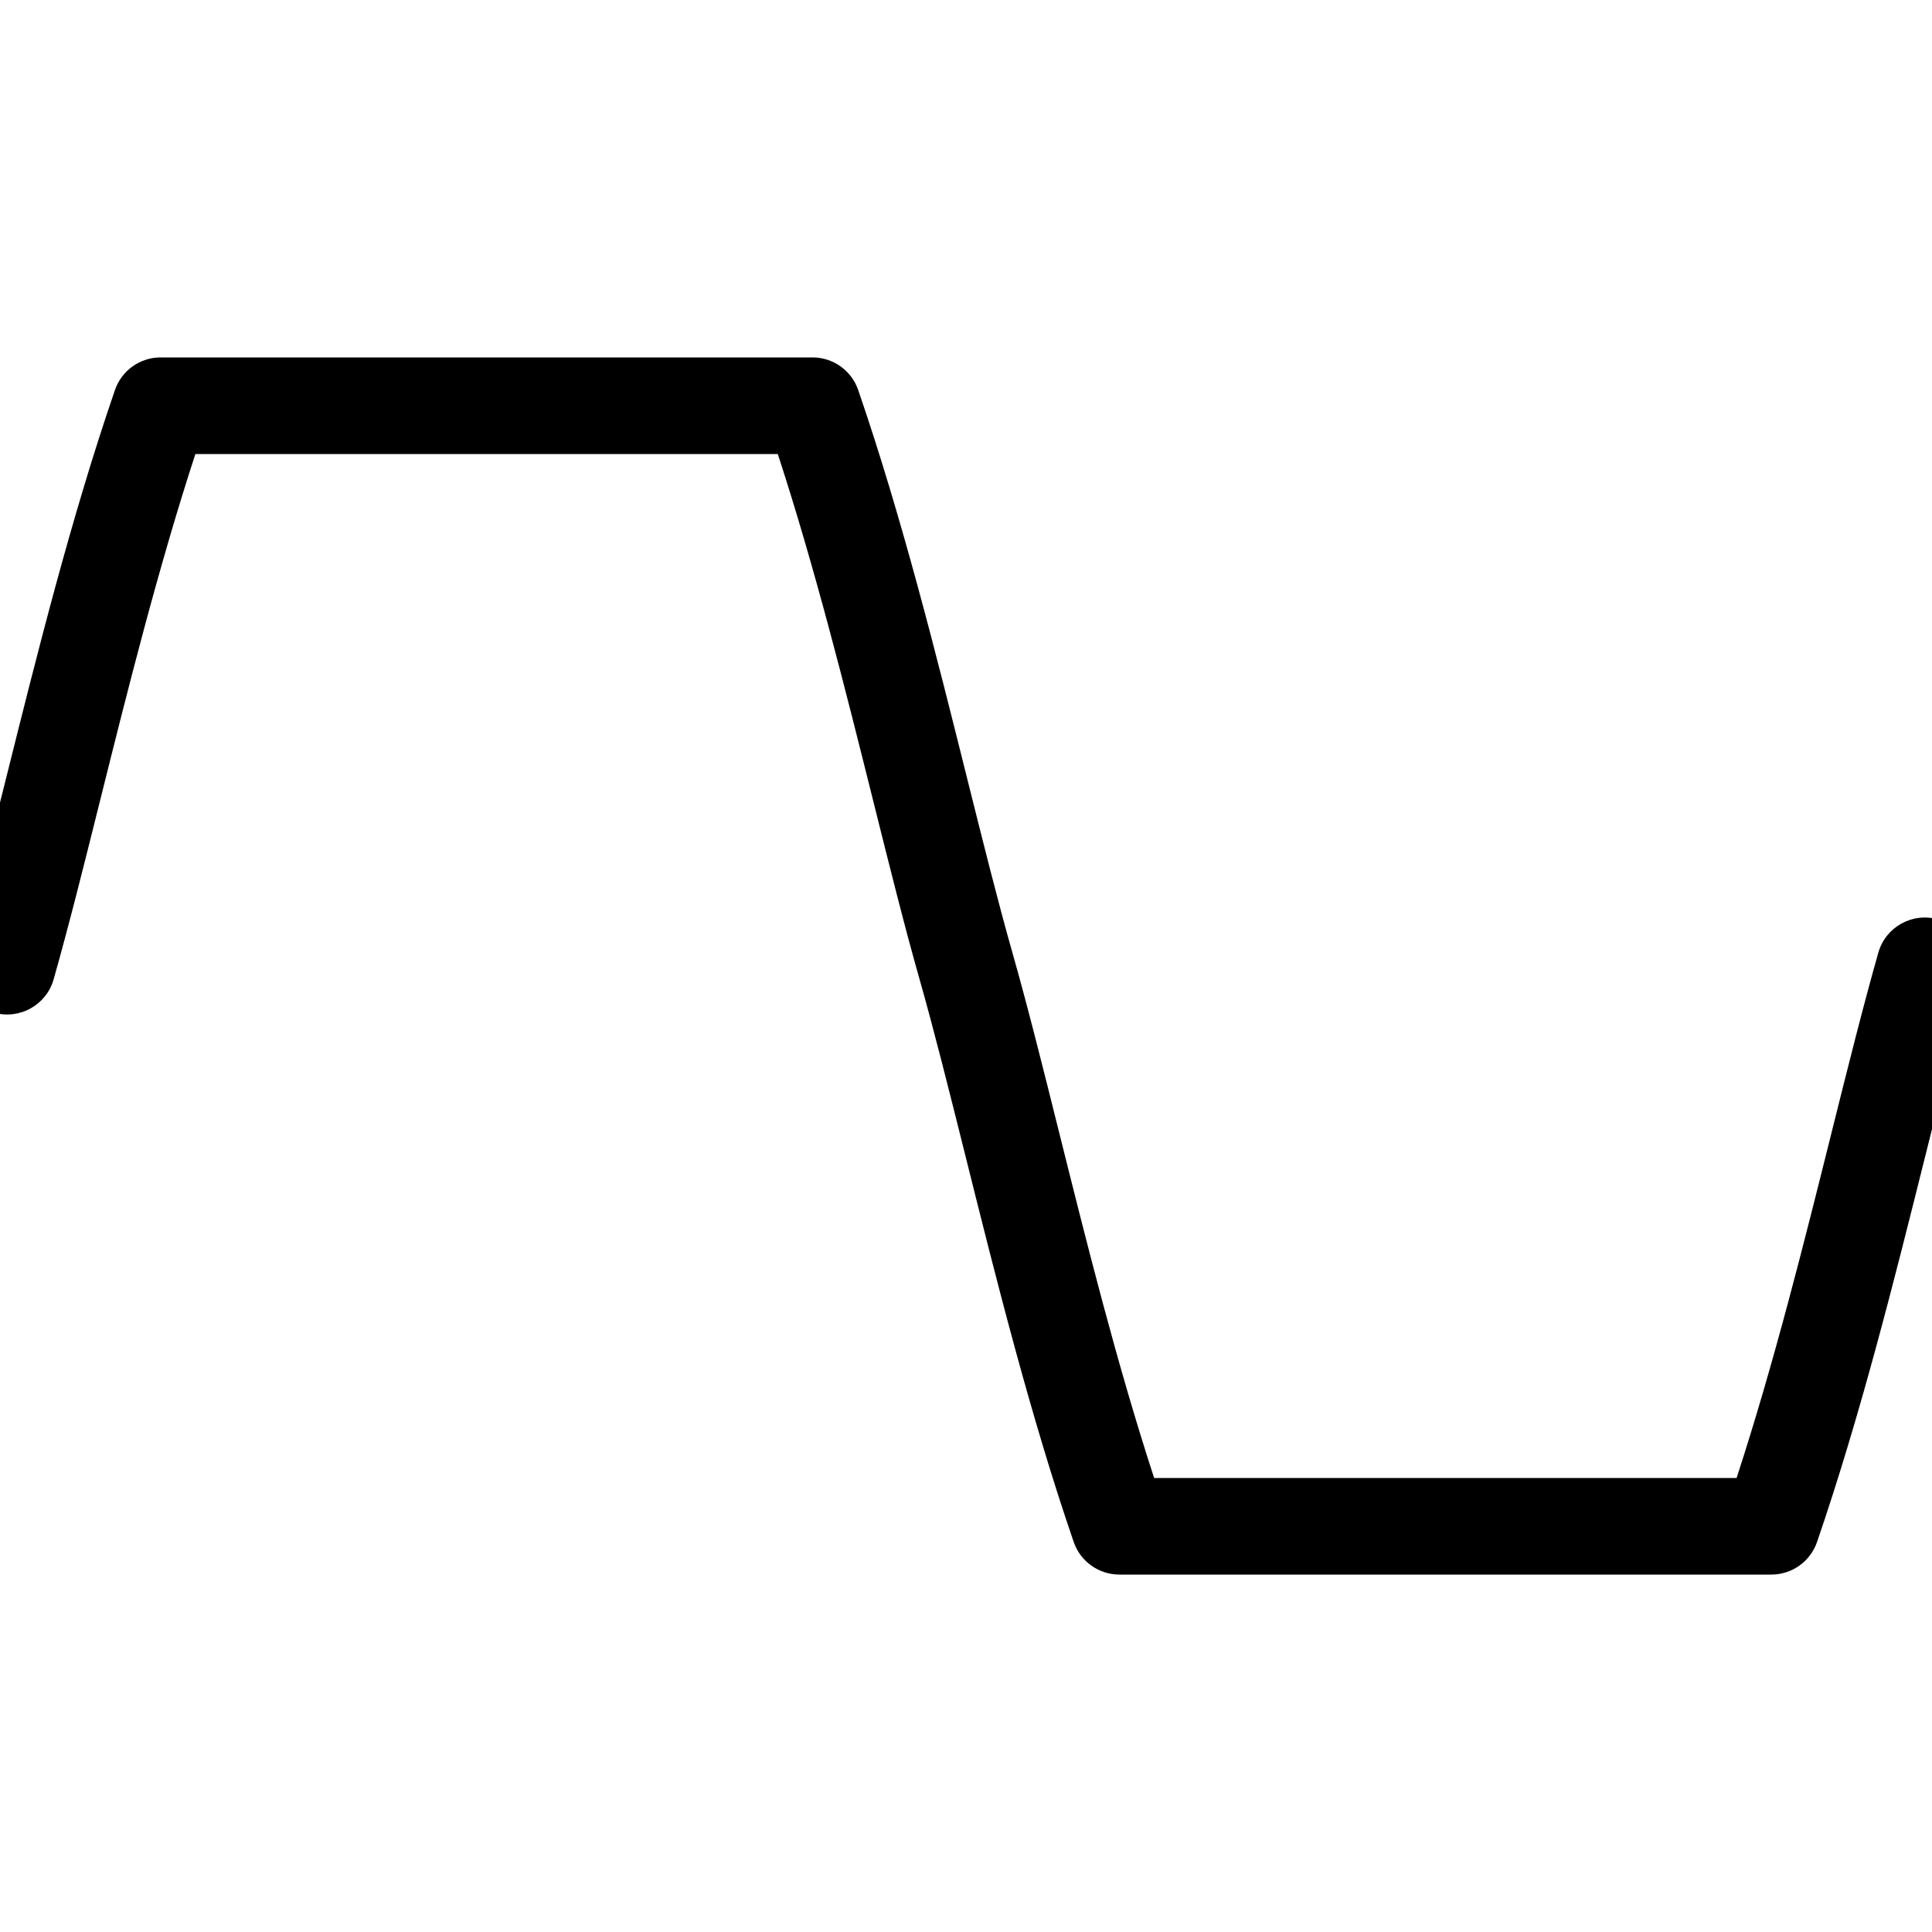
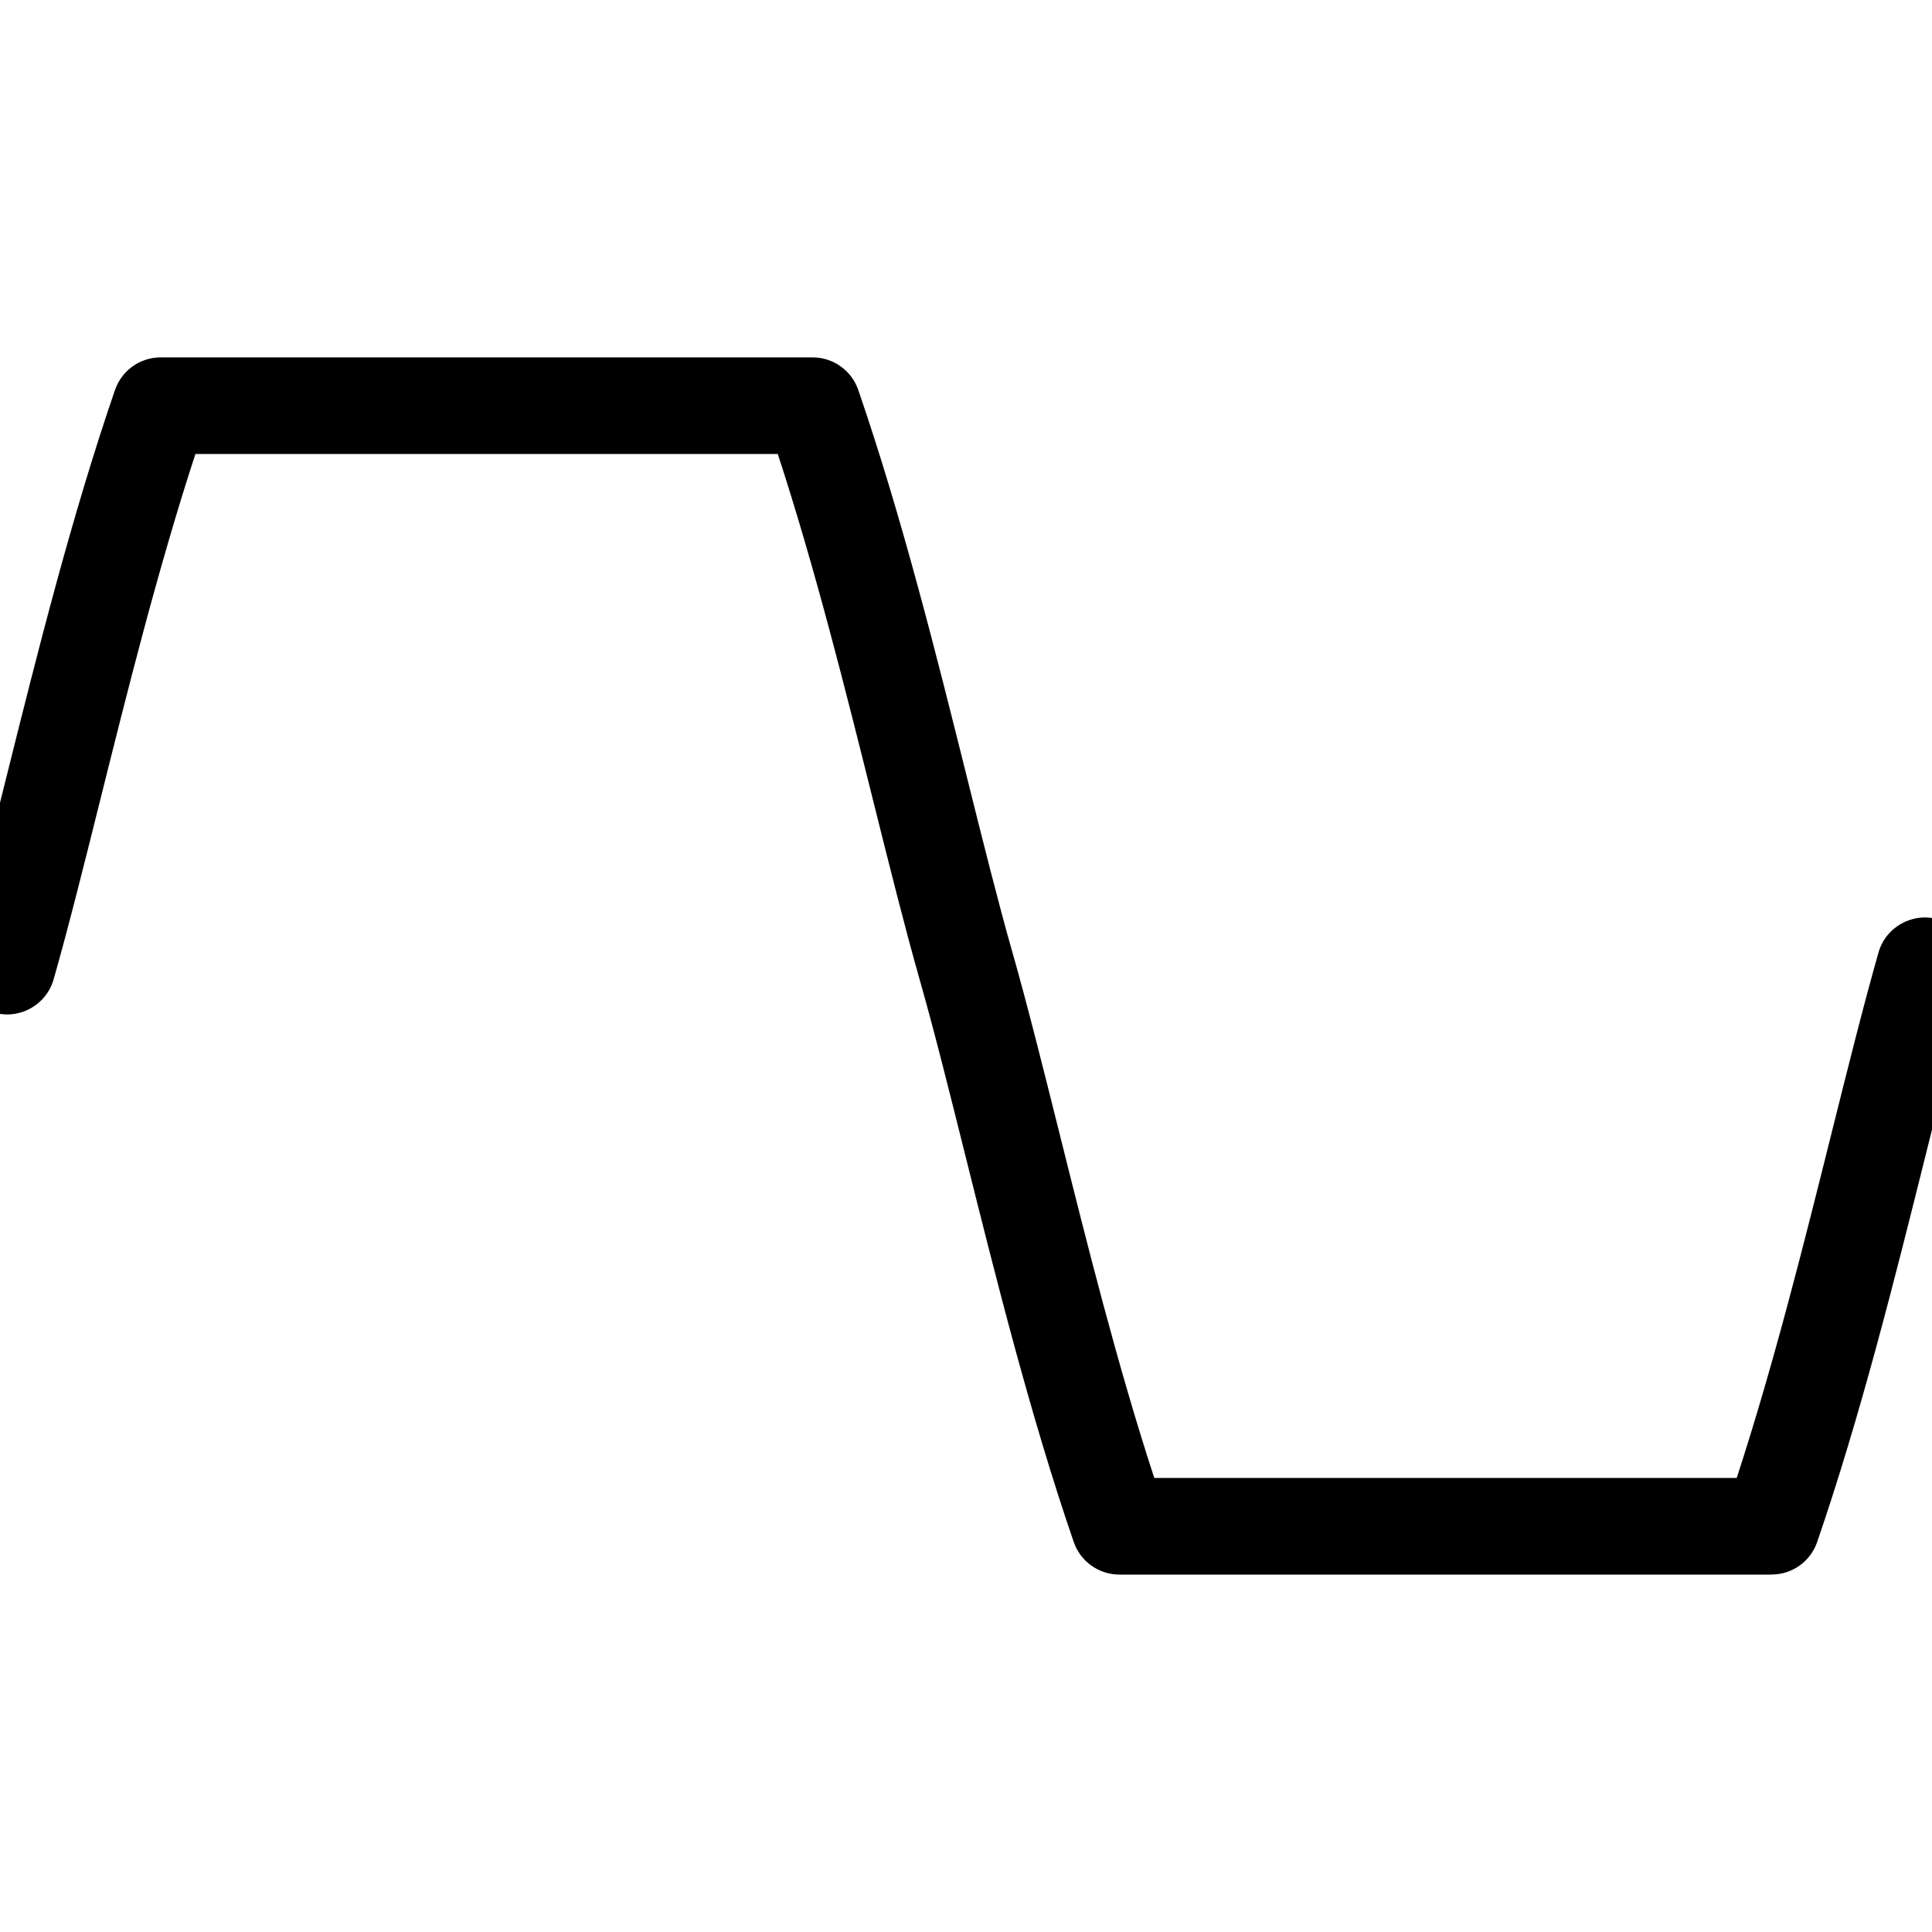
- <svg xmlns="http://www.w3.org/2000/svg" id="a" data-name="layer1" viewBox="0 0 1000 1000">
-   <path d="M916.86,815h-337.47c-10.67,0-20.17-6.78-23.64-16.87-22.54-65.6-40.34-136.94-56.05-199.88-8.32-33.31-16.17-64.78-23.74-91.39-.01-.04-.02-.08-.04-.13-7.71-27.13-15.58-58.68-23.92-92.08-14.17-56.76-30.07-120.43-49.42-179.65H101.13c-19.32,59.14-35.19,122.72-49.34,179.41-8.38,33.57-16.29,65.27-24.04,92.52-3.78,13.28-17.6,20.99-30.88,17.21-13.28-3.78-20.99-17.6-17.21-30.88,7.53-26.48,15.34-57.8,23.62-90.96,15.75-63.1,33.6-134.63,56.22-200.43,3.47-10.1,12.97-16.87,23.64-16.87h337.43c10.67,0,20.16,6.78,23.63,16.87,22.66,65.89,40.53,137.49,56.3,200.66,8.25,33.04,16.04,64.25,23.54,90.63.01.04.02.07.03.11,7.79,27.37,15.73,59.18,24.13,92.86,14.11,56.53,29.93,119.93,49.18,178.87h301.48c19.24-58.94,35.07-122.33,49.17-178.84,8.43-33.78,16.4-65.68,24.2-93.09,3.78-13.28,17.61-20.98,30.89-17.2,13.28,3.78,20.98,17.61,17.2,30.89-7.58,26.62-15.45,58.14-23.78,91.51-15.71,62.93-33.51,134.25-56.04,199.85-3.47,10.1-12.97,16.88-23.64,16.88Z" />
+ <svg xmlns="http://www.w3.org/2000/svg" id="a" data-name="layer1" viewBox="0 0 500 500">
+   <path d="M458.43,407.5h-168.73c-5.34,0-10.08-3.39-11.82-8.44-11.27-32.8-20.17-68.47-28.03-99.94-4.16-16.66-8.08-32.39-11.87-45.7,0-.02-.01-.04-.02-.06-3.85-13.56-7.79-29.34-11.96-46.04-7.08-28.38-15.03-60.21-24.71-89.83H50.57c-9.66,29.57-17.59,61.36-24.67,89.7-4.19,16.78-8.14,32.63-12.02,46.26-1.89,6.64-8.8,10.49-15.44,8.61-6.64-1.89-10.49-8.8-8.6-15.44,3.76-13.24,7.67-28.9,11.81-45.48,7.87-31.55,16.8-67.31,28.11-100.21,1.74-5.05,6.48-8.44,11.82-8.44h168.72c5.34,0,10.08,3.39,11.82,8.43,11.33,32.95,20.27,68.75,28.15,100.33,4.12,16.52,8.02,32.13,11.77,45.32,0,.02.01.04.02.05,3.89,13.69,7.86,29.59,12.07,46.43,7.05,28.26,14.97,59.96,24.59,89.44h150.74c9.62-29.47,17.53-61.16,24.59-89.42,4.22-16.89,8.2-32.84,12.1-46.55,1.89-6.64,8.81-10.49,15.45-8.6,6.64,1.89,10.49,8.81,8.6,15.45-3.79,13.31-7.73,29.07-11.89,45.75-7.85,31.46-16.76,67.13-28.02,99.93-1.73,5.05-6.48,8.44-11.82,8.44Z" />
</svg>
